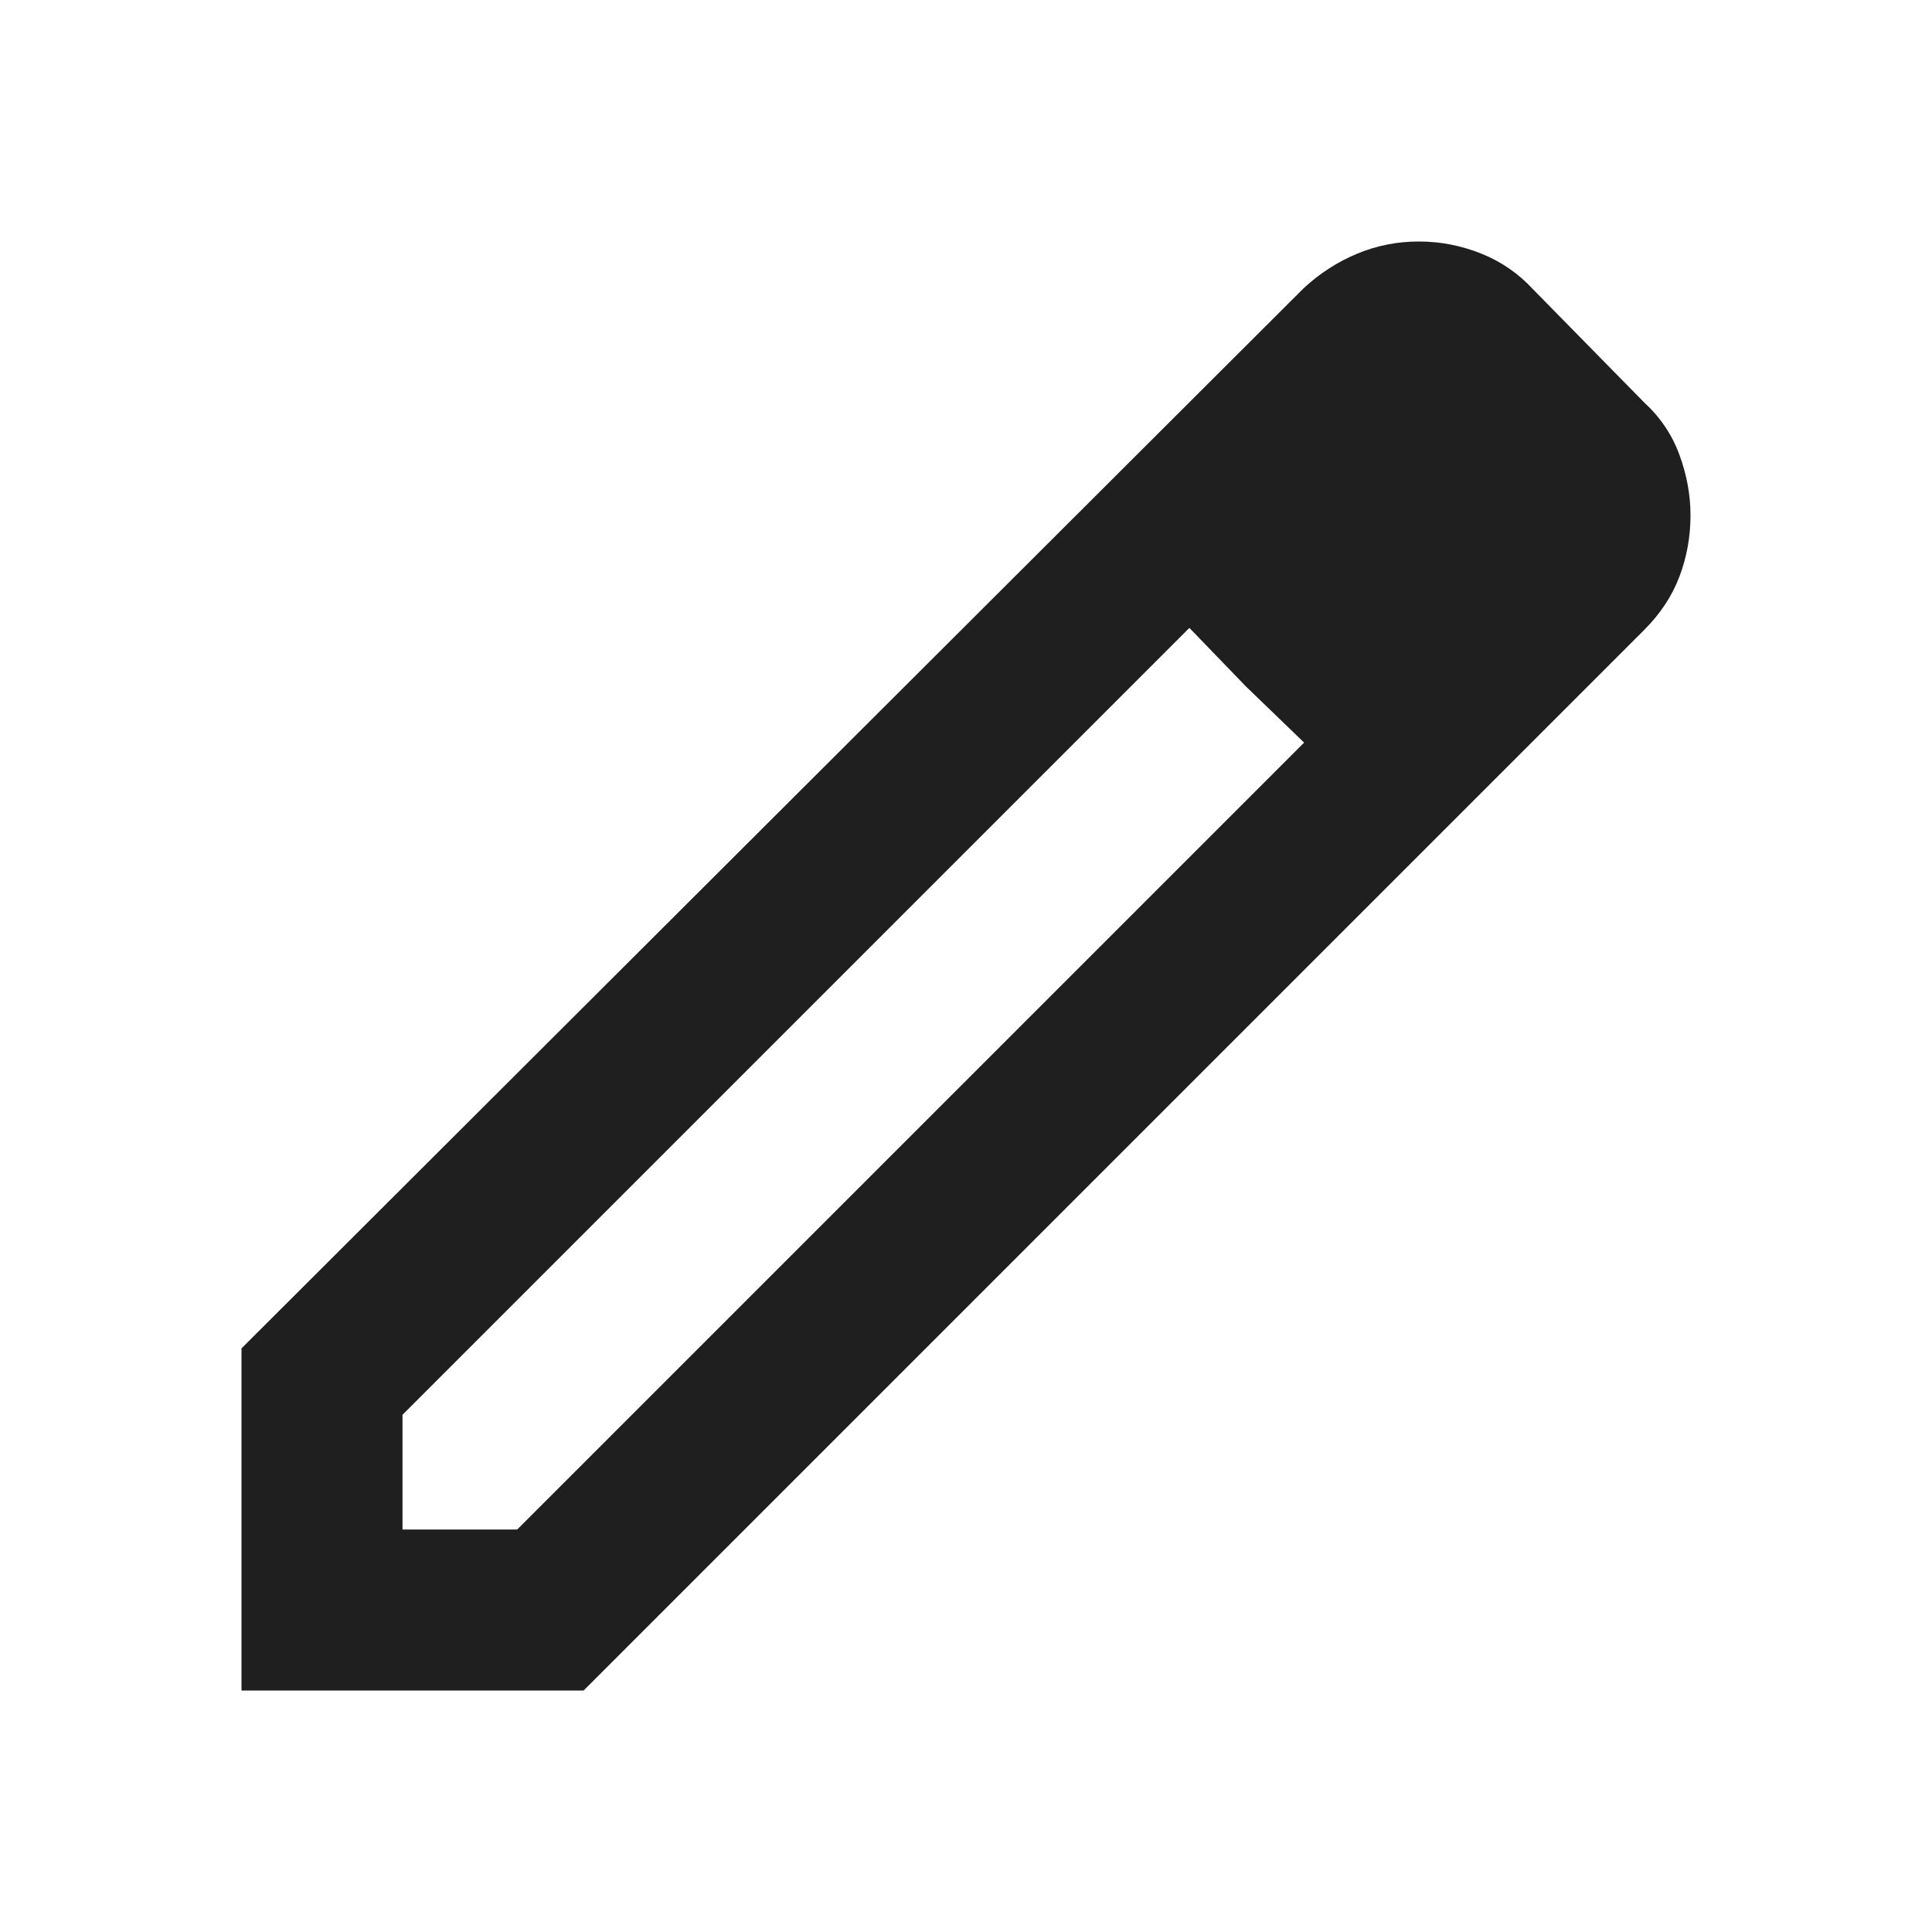
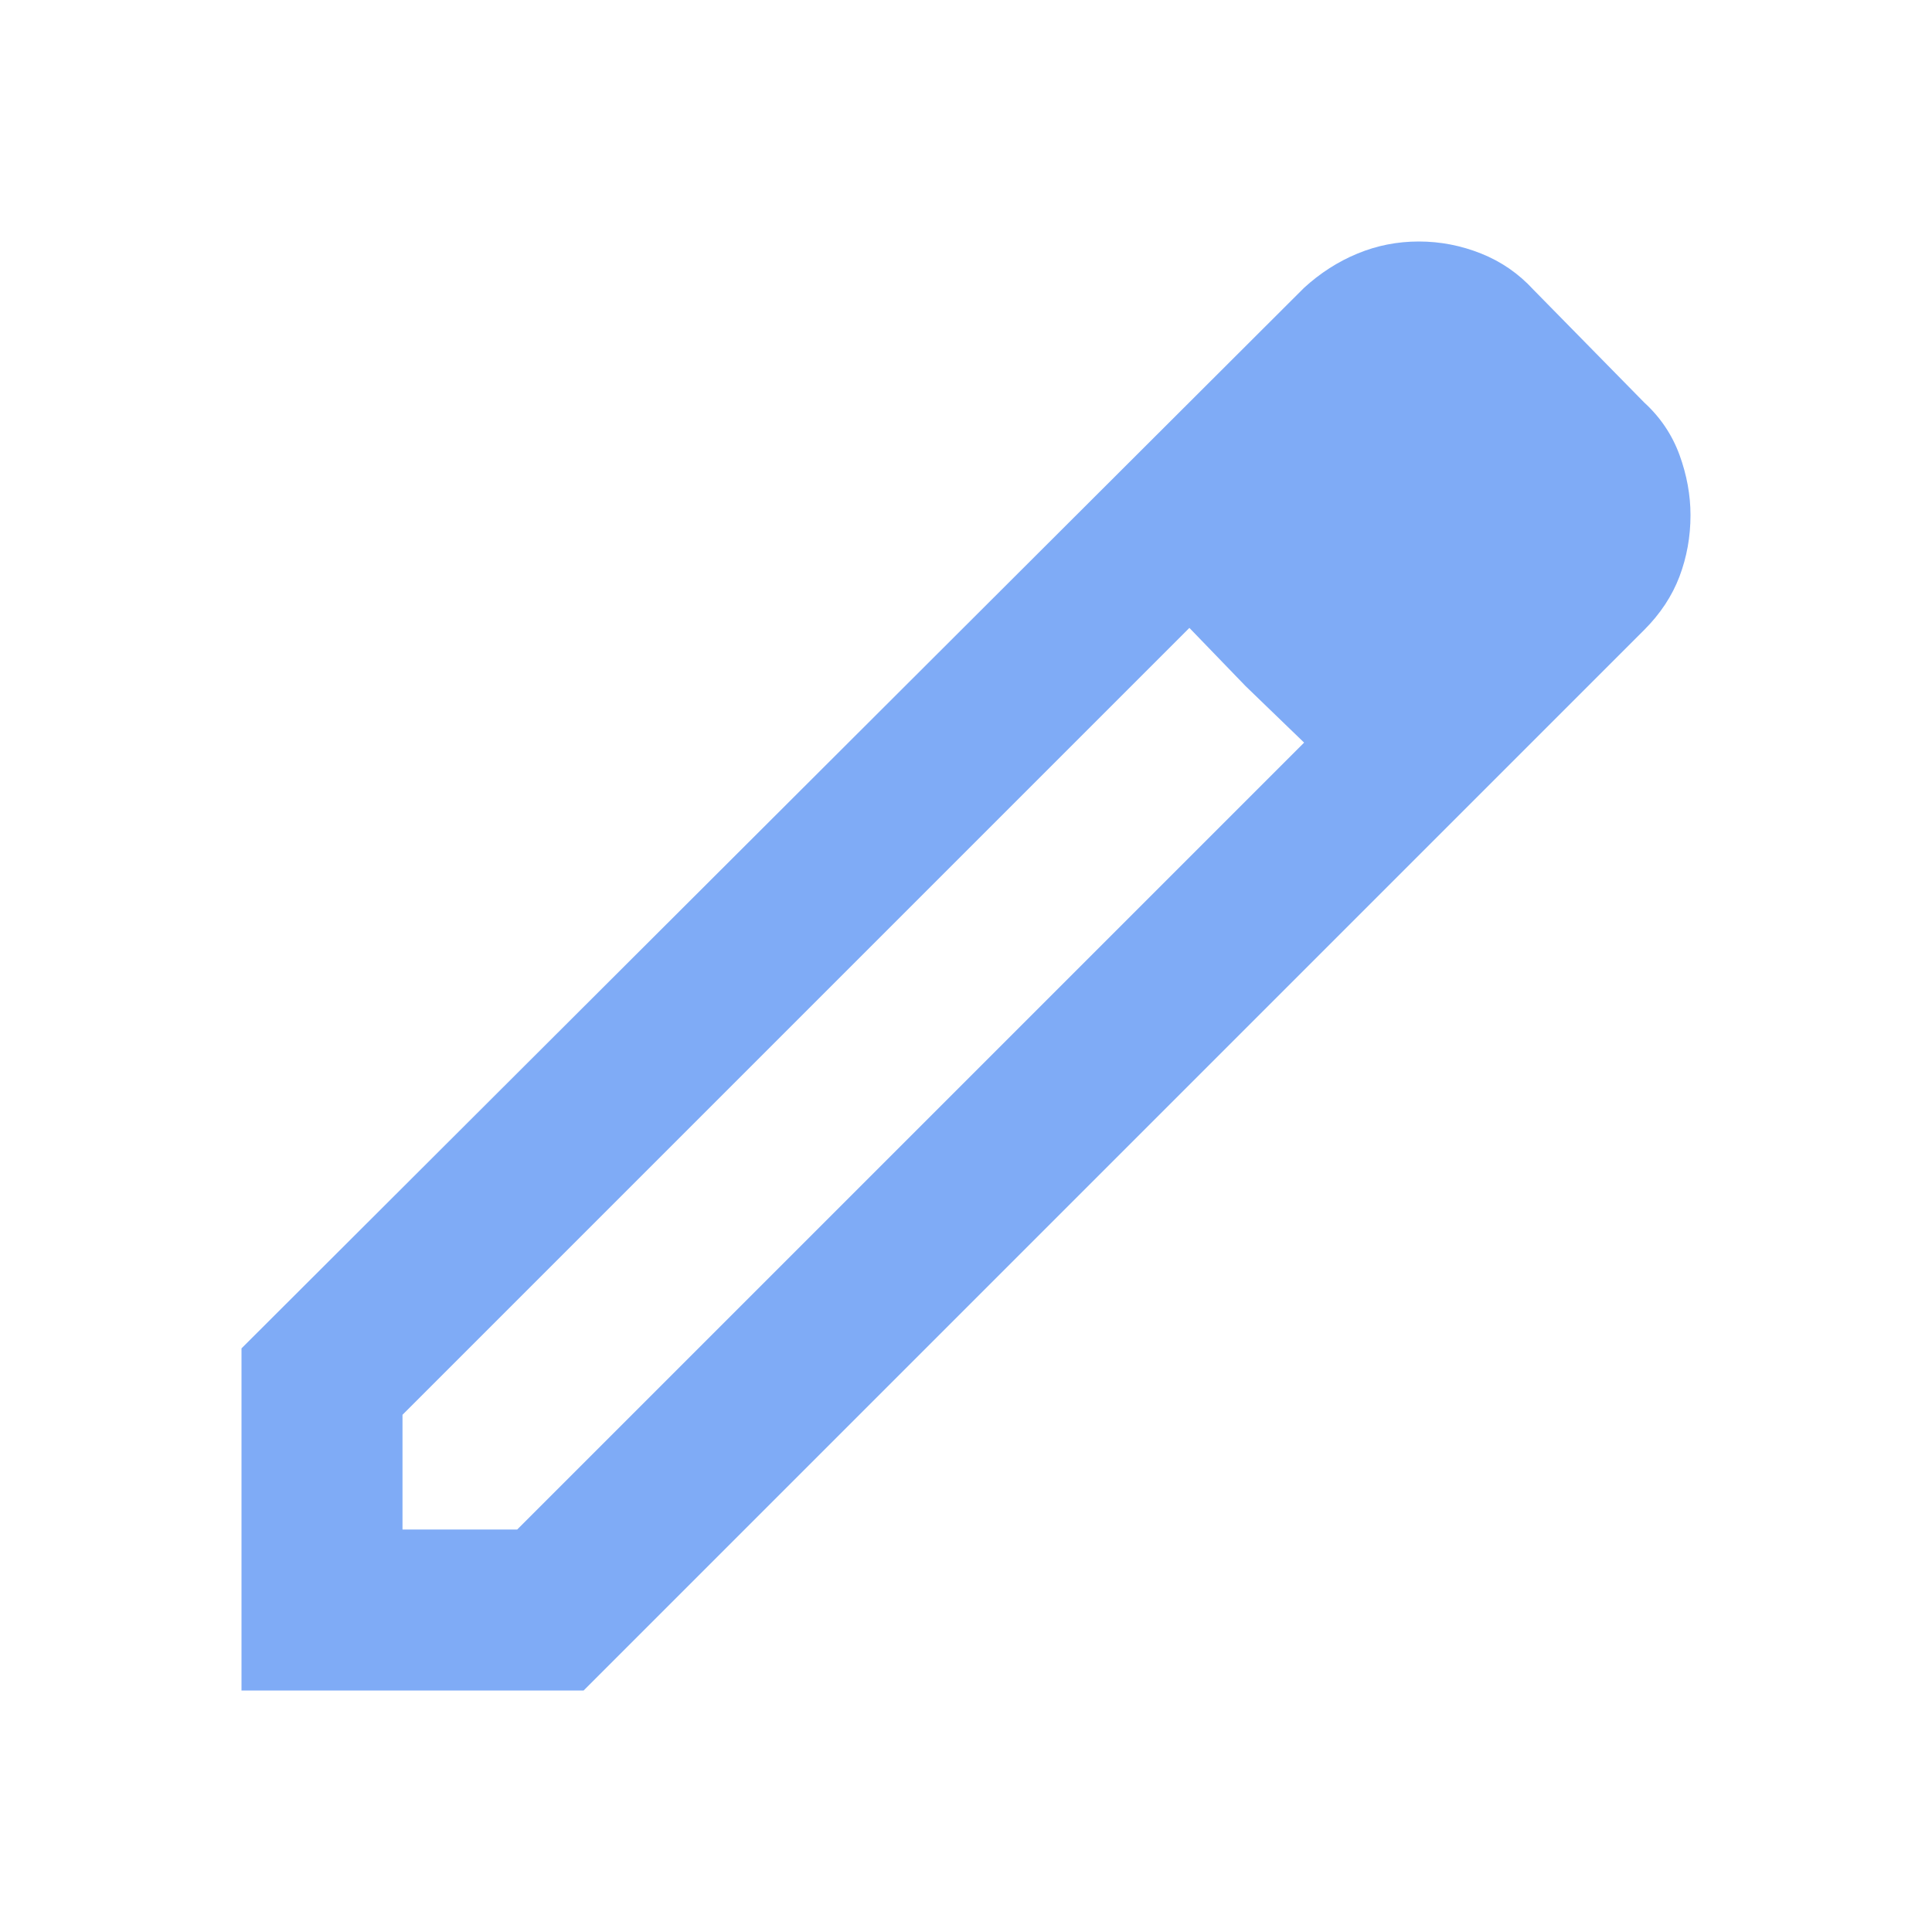
- <svg xmlns="http://www.w3.org/2000/svg" height="24px" viewBox="0 -960 960 960" width="24px" fill="#1f1f1f">
-   <path d="M200-200h57l391-391-57-57-391 391v57Zm-80 80v-170l528-527q12-11 26.5-17t30.5-6q16 0 31 6t26 18l55 56q12 11 17.5 26t5.5 30q0 16-5.5 30.5T817-647L290-120H120Zm640-584-56-56 56 56Zm-141 85-28-29 57 57-29-28Z" />
+ <svg xmlns="http://www.w3.org/2000/svg" width="24" height="24" viewBox="0 0 24 24" fill="none">
+   <path d="M5 19H6.425L16.2 9.225L14.775 7.8L5 17.575V19ZM3 21V16.75L16.2 3.575C16.4 3.392 16.621 3.25 16.863 3.15C17.104 3.05 17.358 3 17.625 3C17.892 3 18.15 3.05 18.4 3.15C18.65 3.25 18.867 3.4 19.05 3.6L20.425 5C20.625 5.183 20.771 5.4 20.863 5.65C20.954 5.9 21 6.15 21 6.4C21 6.667 20.954 6.921 20.863 7.162C20.771 7.404 20.625 7.625 20.425 7.825L7.25 21H3ZM15.475 8.525L14.775 7.8L16.2 9.225L15.475 8.525Z" fill="#4988F2" fill-opacity="0.7" />
</svg>
